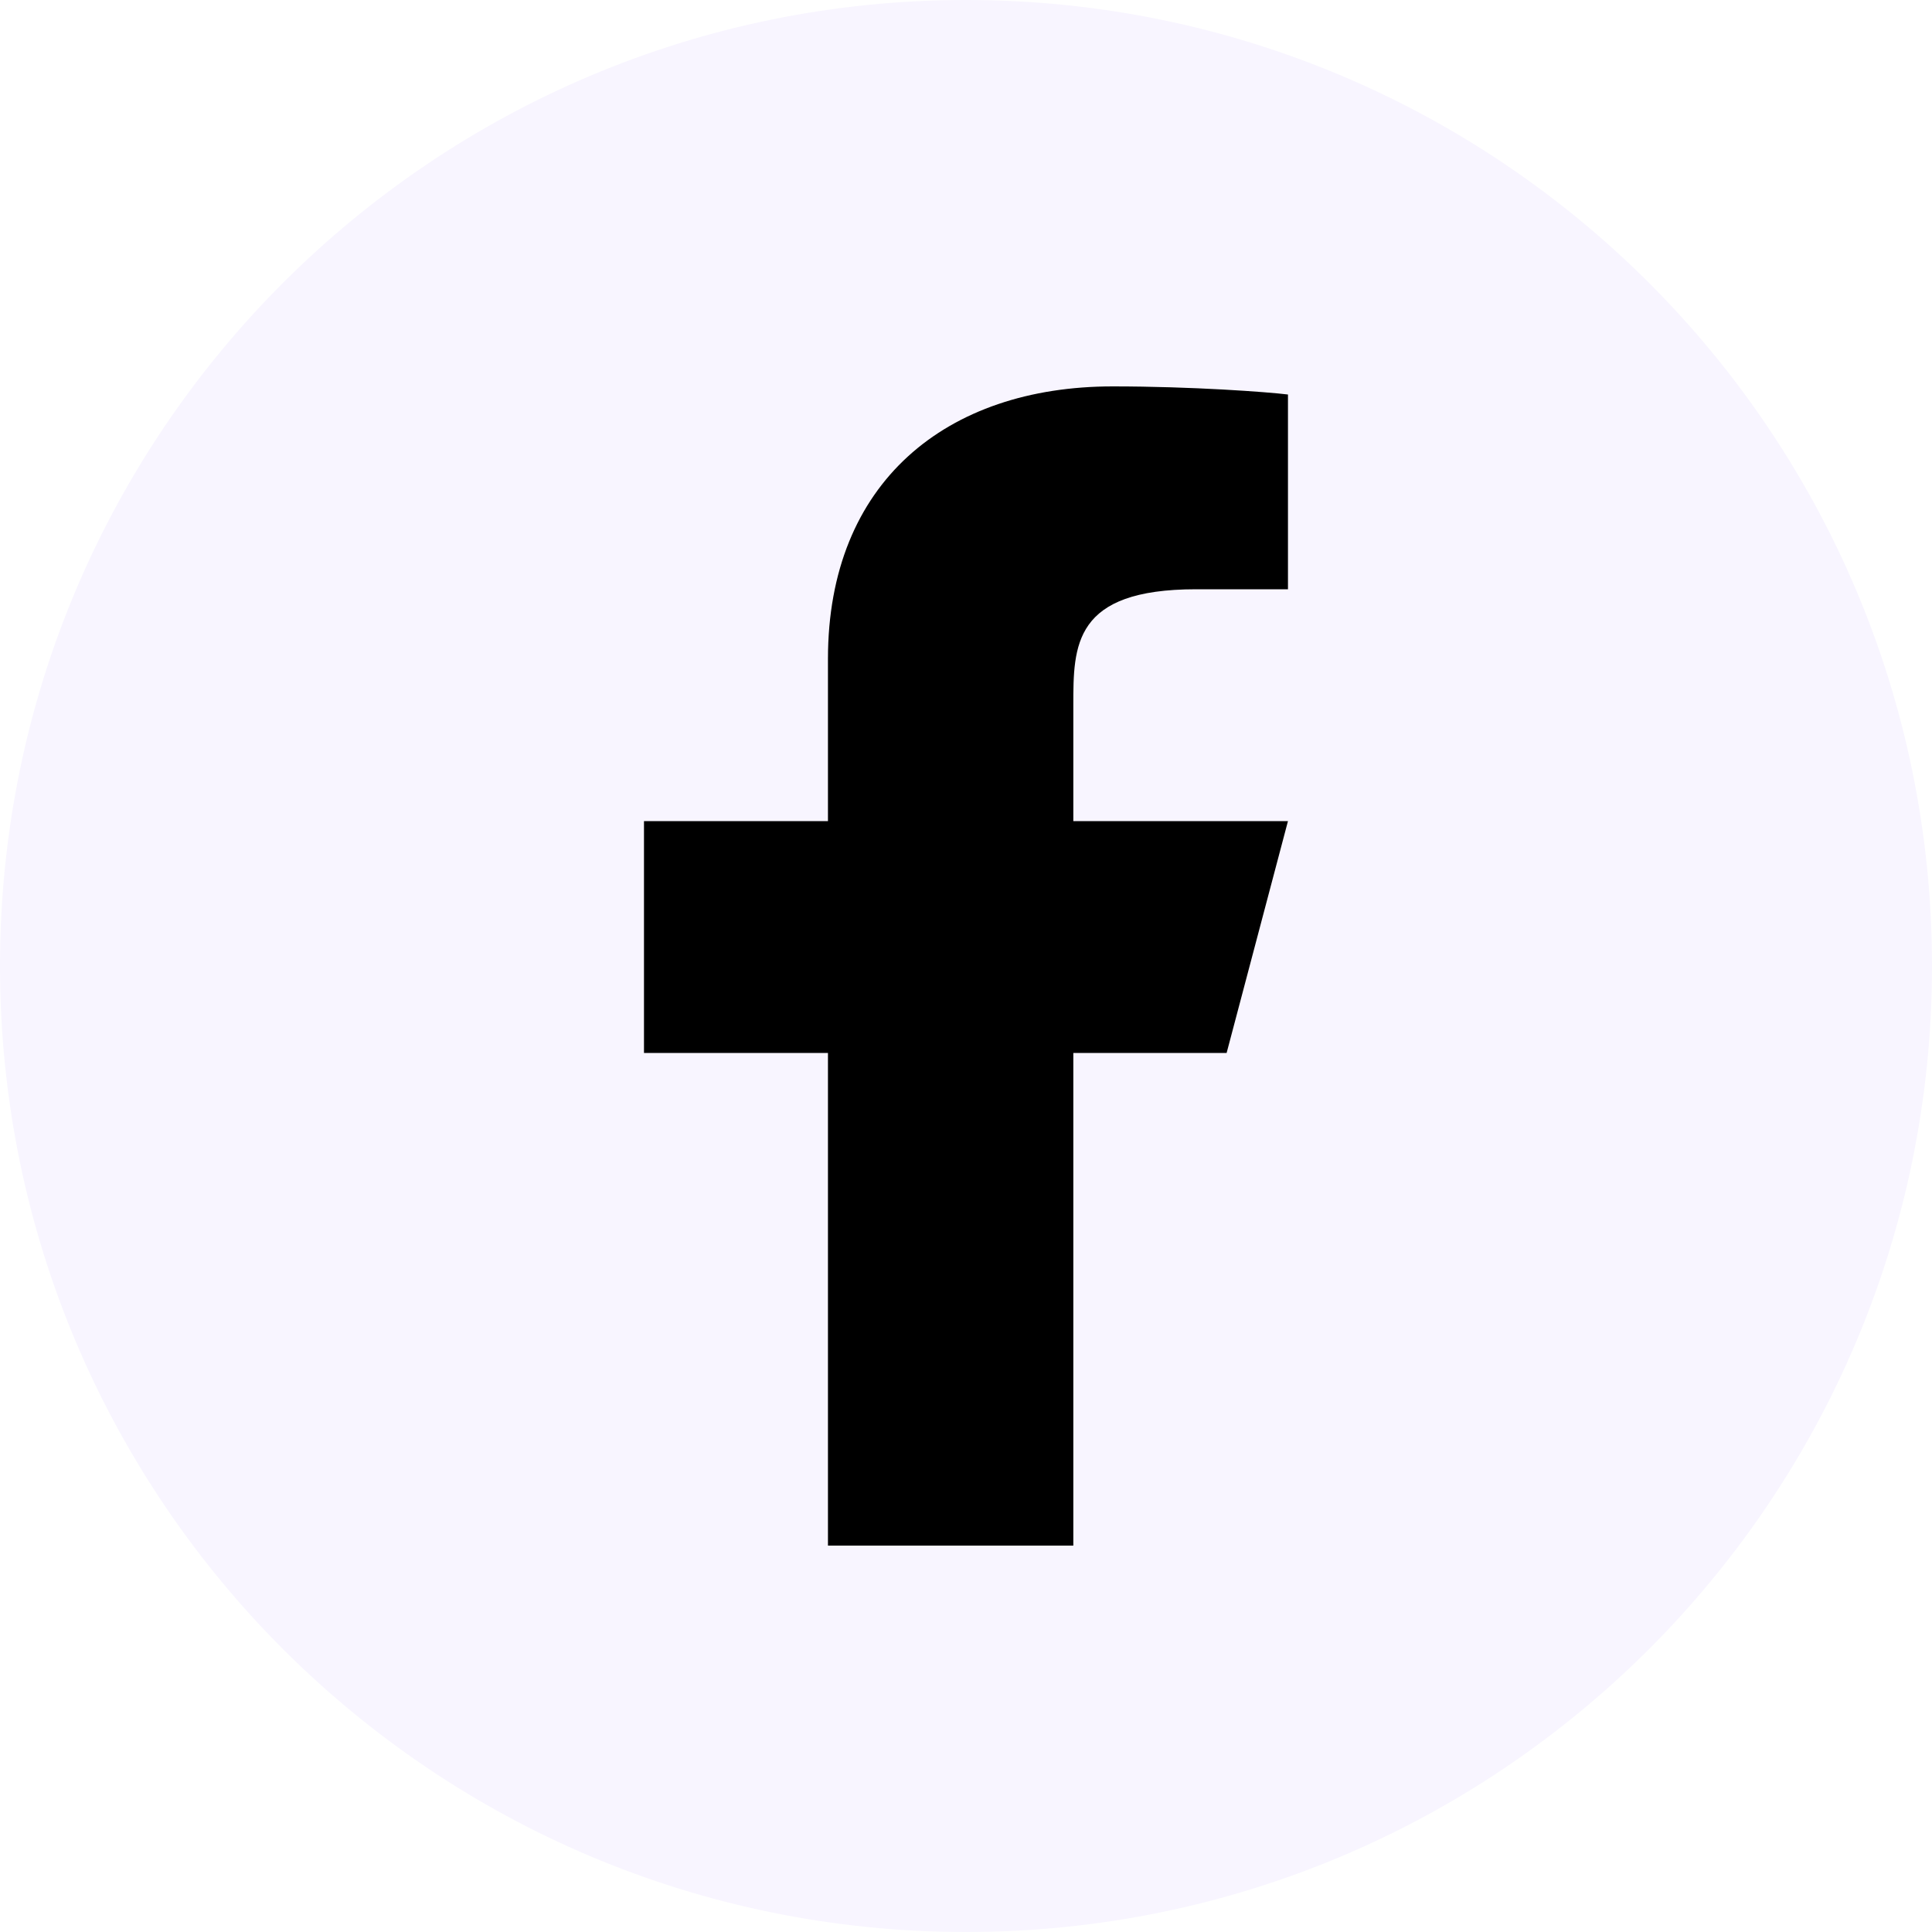
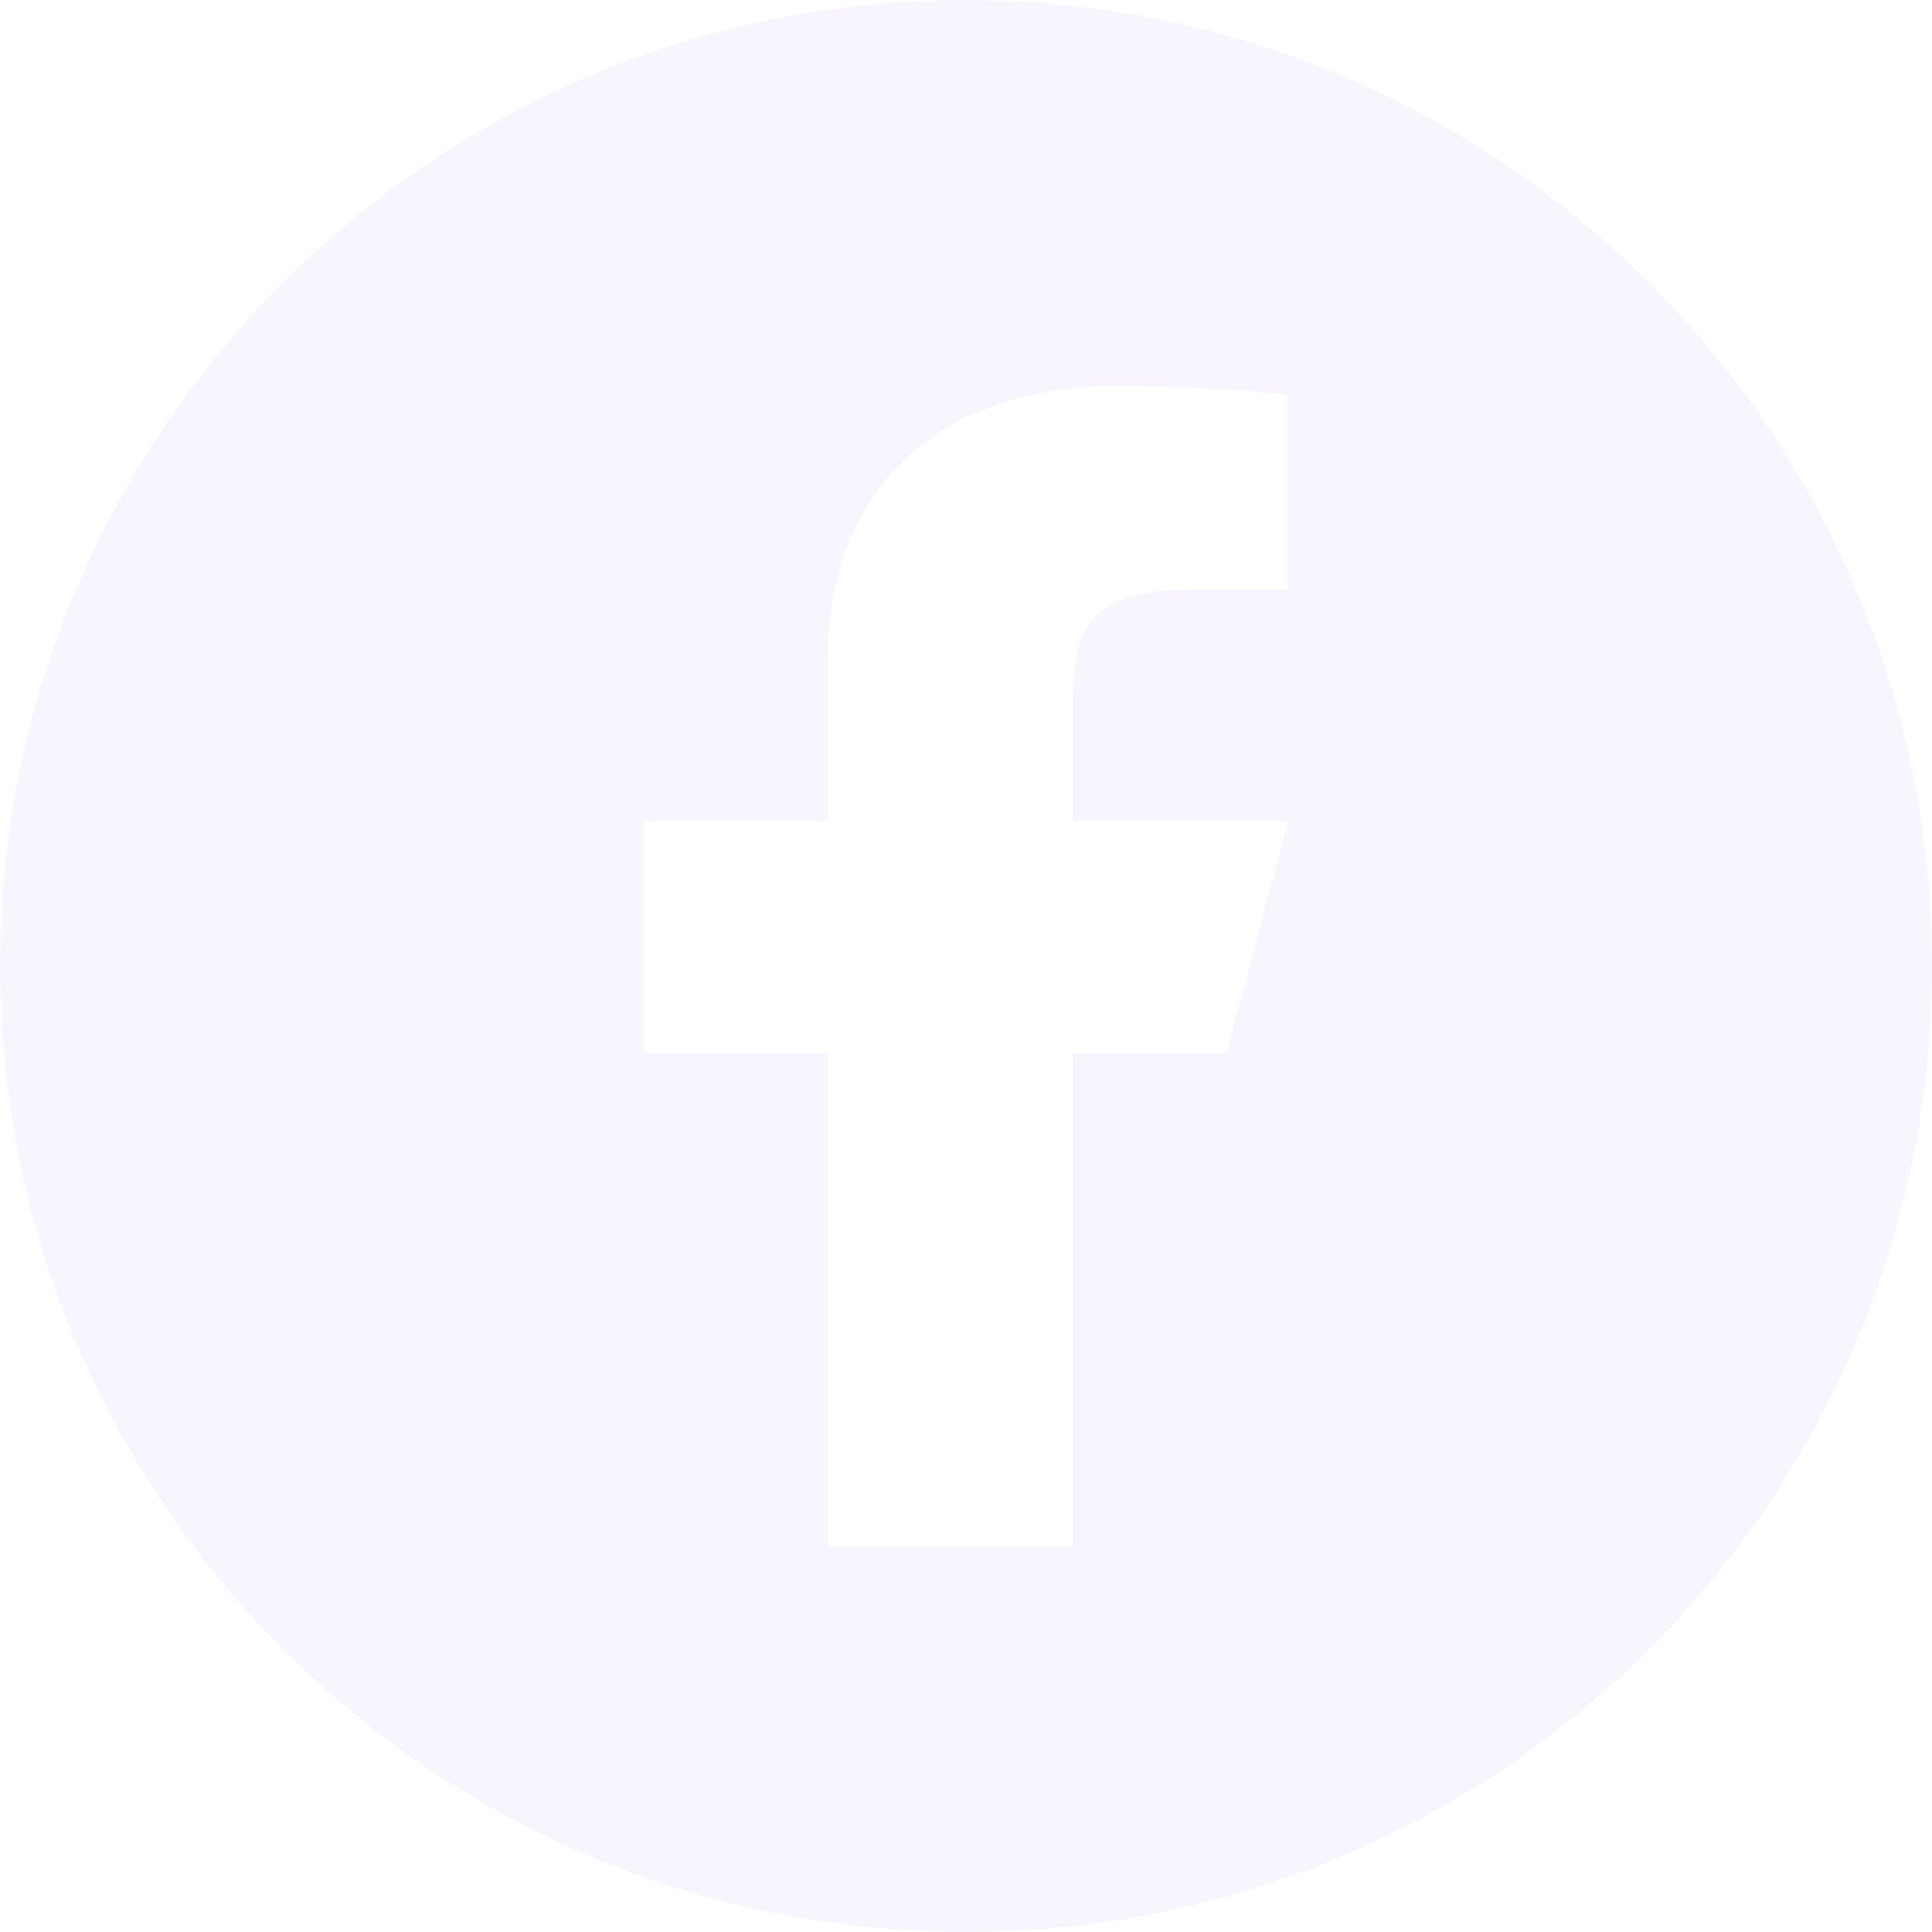
<svg xmlns="http://www.w3.org/2000/svg" width="40" height="40" viewBox="0 0 40 40" fill="none">
-   <circle cx="20" cy="20" r="20" fill="#F8F5FF" />
-   <path d="M22.222 21.8H25.396L26.666 17H22.222V14.6C22.222 13.364 22.222 12.2 24.762 12.2H26.666V8.168C26.252 8.116 24.689 8 23.038 8C19.591 8 17.142 9.988 17.142 13.64V17H13.333V21.8H17.142V32H22.222V21.8Z" fill="black" />
+   <path fill-rule="evenodd" clip-rule="evenodd" d="M20 40C31.046 40 40 31.046 40 20C40 8.954 31.046 0 20 0C8.954 0 0 8.954 0 20C0 31.046 8.954 40 20 40ZM25.396 21.8H22.222V32H17.142V21.8H13.333V17H17.142V13.64C17.142 9.988 19.591 8 23.038 8C24.689 8 26.252 8.116 26.666 8.168V12.2H24.762C22.222 12.2 22.222 13.364 22.222 14.6V17H26.666L25.396 21.8Z" fill="#F8F5FF" />
</svg>
